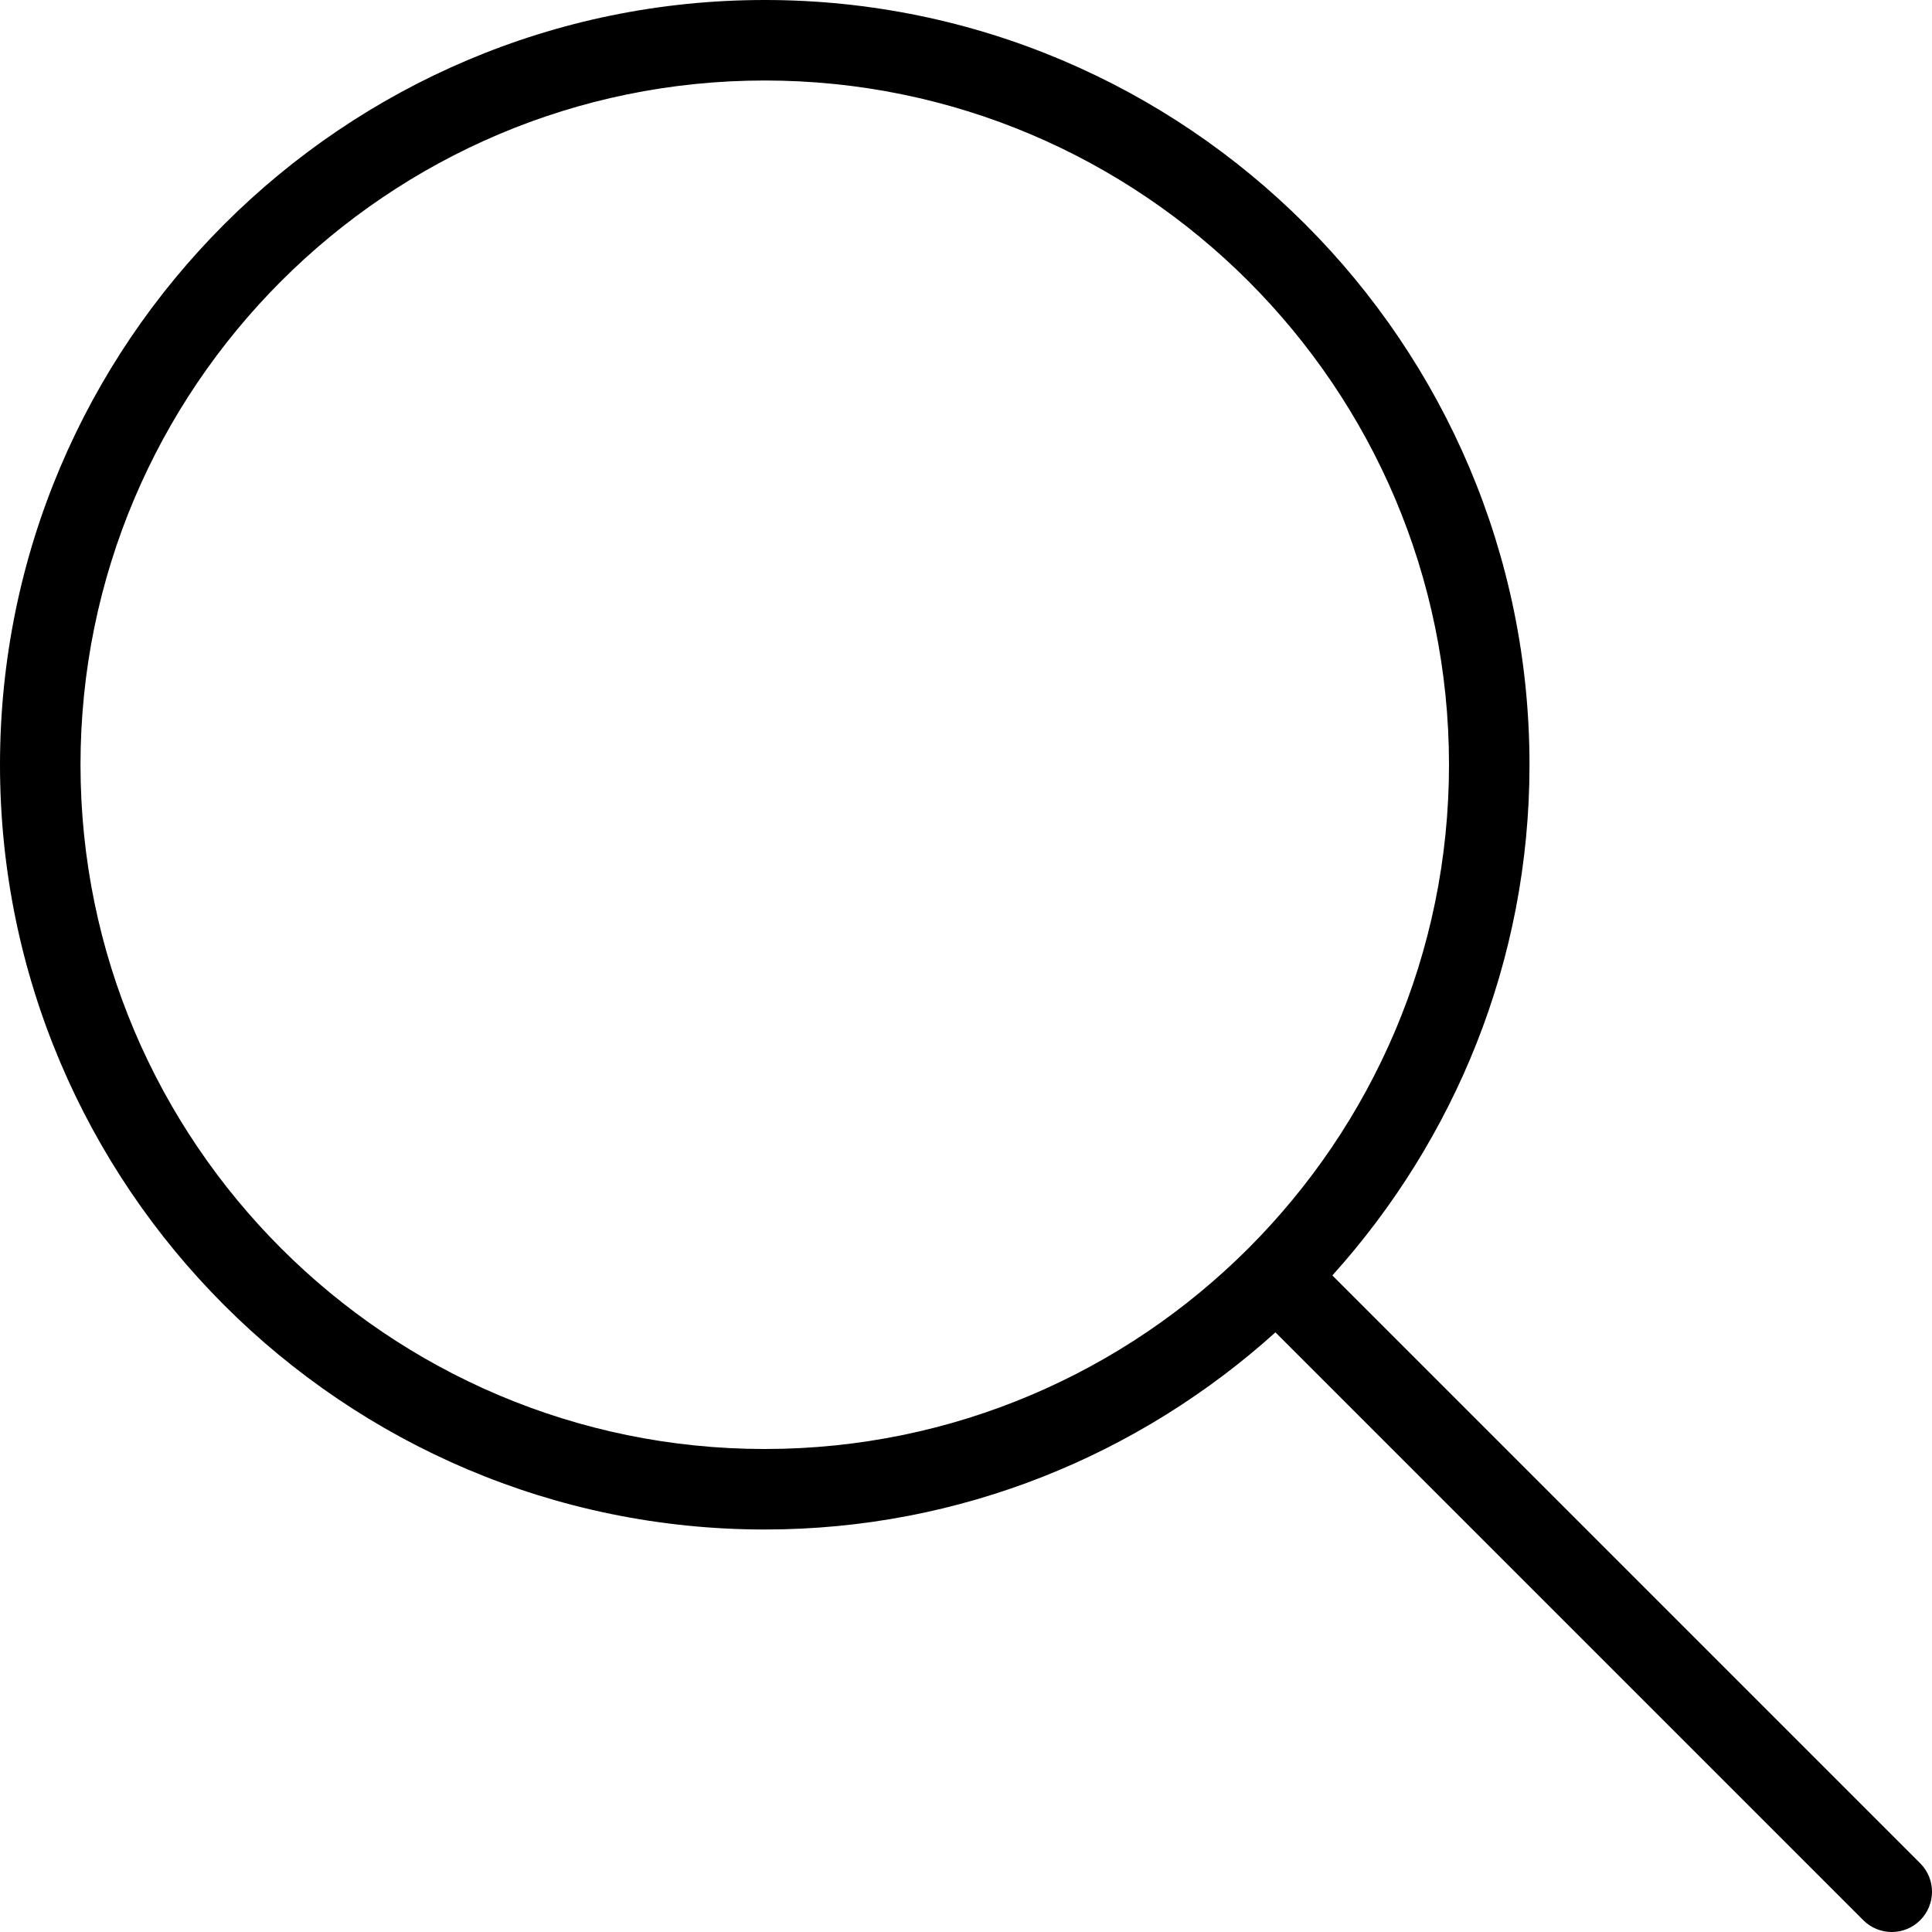
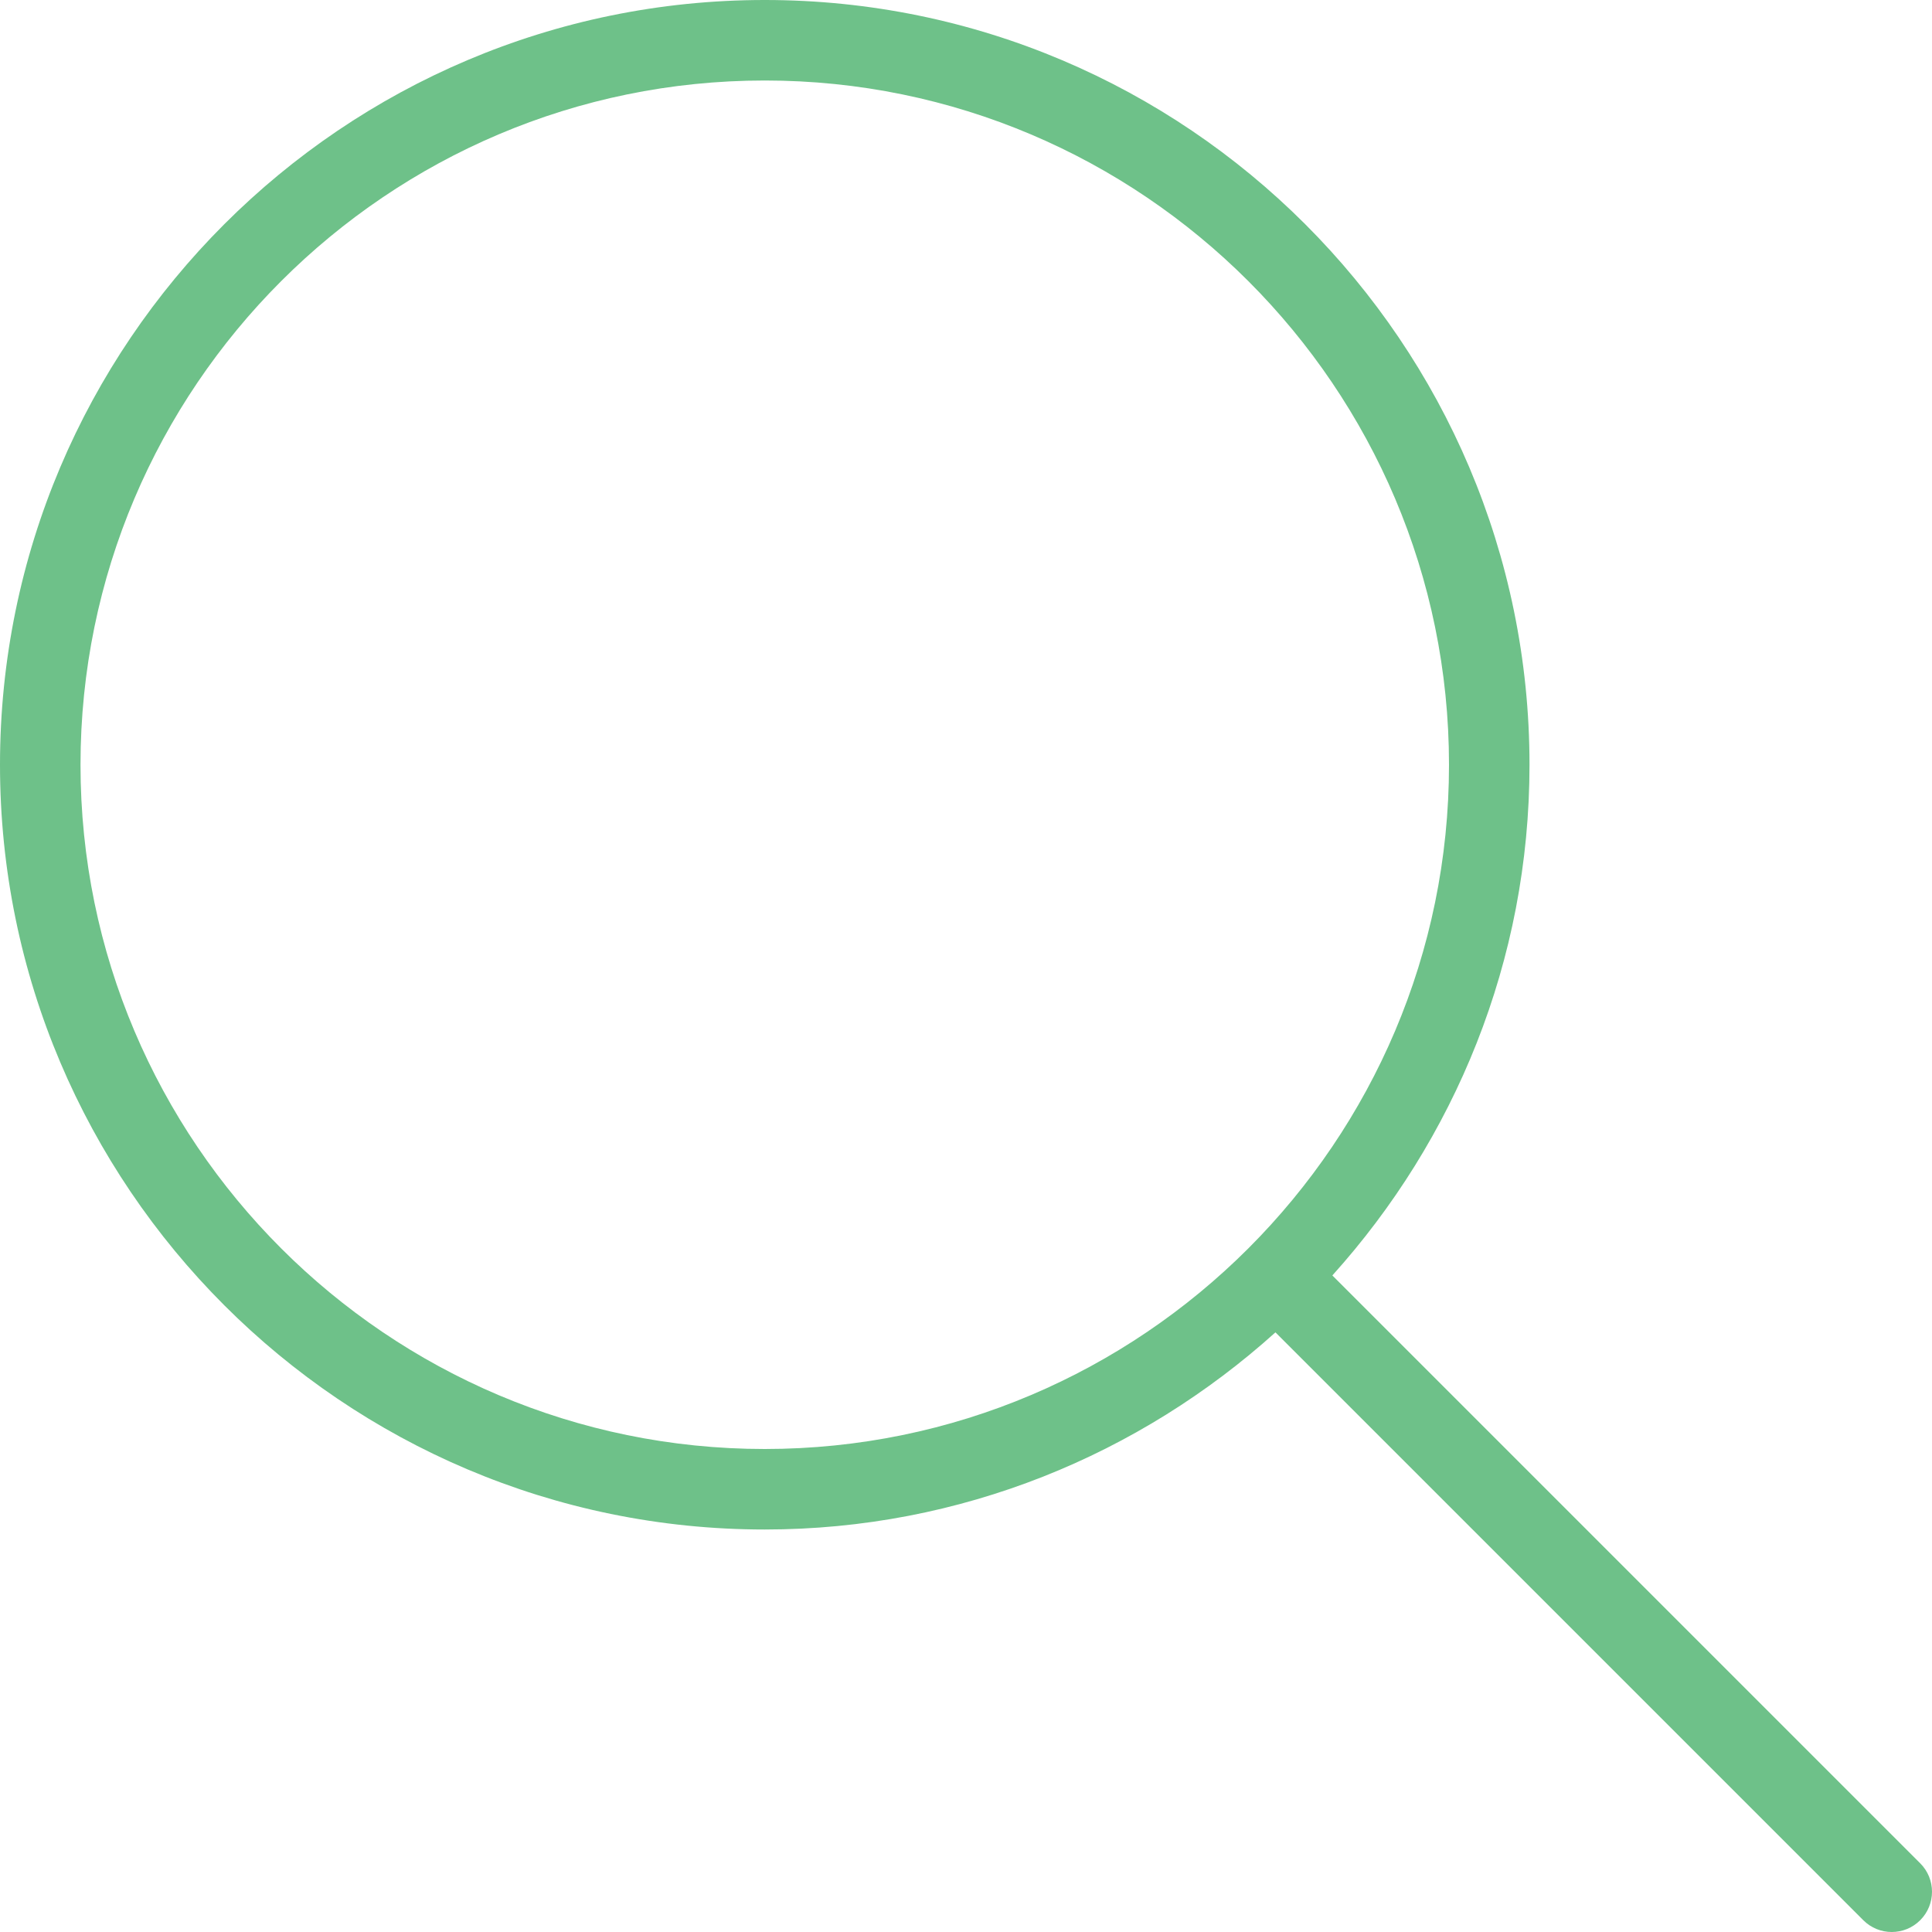
- <svg xmlns="http://www.w3.org/2000/svg" version="1.1" id="Layer_1" x="0px" y="0px" viewBox="0 0 512 512" style="enable-background:new 0 0 512 512;" xml:space="preserve">
+ <svg xmlns="http://www.w3.org/2000/svg" version="1.1" id="Layer_1" x="0px" y="0px" viewBox="0 0 512 512" style="enable-background:new 0 0 512 512;" xml:space="preserve" fill="#6ec189">
  <g>
    <g>
      <path d="M508.875,493.792L353.089,338.005c32.358-35.927,52.245-83.296,52.245-135.339C405.333,90.917,314.417,0,202.667,0    S0,90.917,0,202.667s90.917,202.667,202.667,202.667c52.043,0,99.411-19.887,135.339-52.245l155.786,155.786    c2.083,2.083,4.813,3.125,7.542,3.125c2.729,0,5.458-1.042,7.542-3.125C513.042,504.708,513.042,497.958,508.875,493.792z     M202.667,384c-99.979,0-181.333-81.344-181.333-181.333S102.688,21.333,202.667,21.333S384,102.677,384,202.667    S302.646,384,202.667,384z" />
    </g>
  </g>
-   <g>
- </g>
-   <g>
- </g>
-   <g>
- </g>
-   <g>
- </g>
-   <g>
- </g>
-   <g>
- </g>
-   <g>
- </g>
-   <g>
- </g>
-   <g>
- </g>
-   <g>
- </g>
-   <g>
- </g>
-   <g>
- </g>
-   <g>
- </g>
-   <g>
- </g>
-   <g>
- </g>
</svg>
